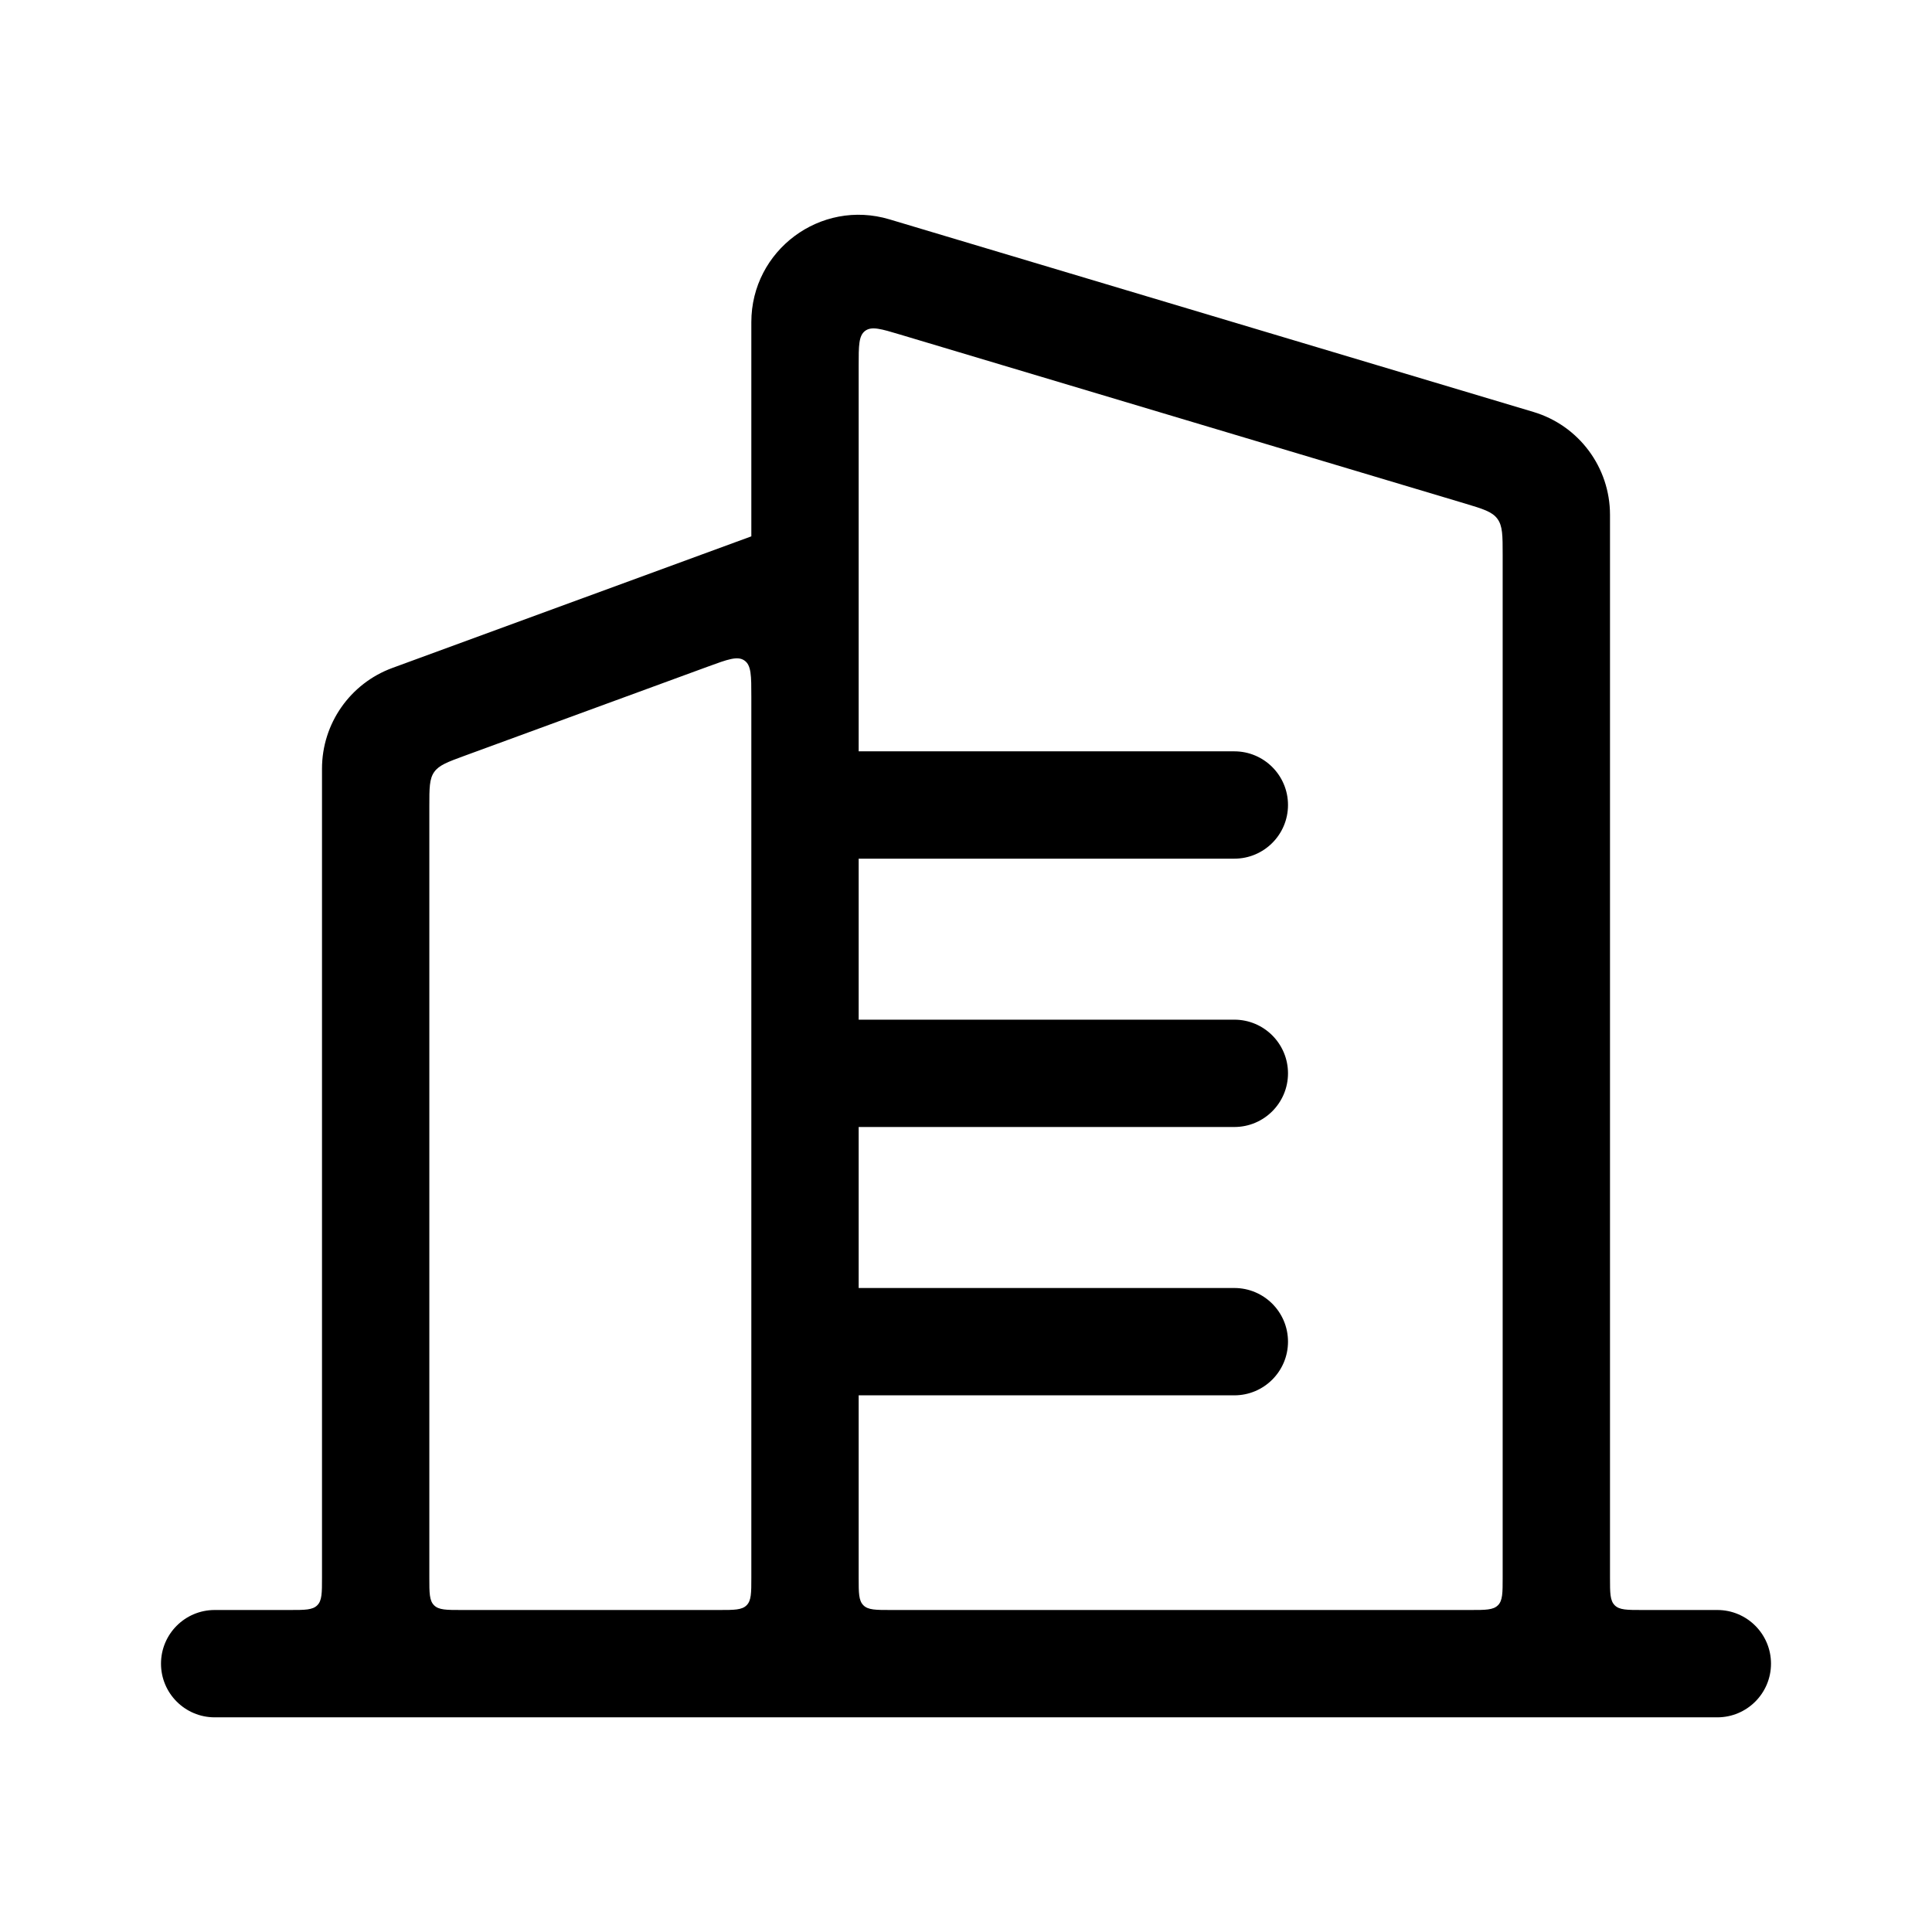
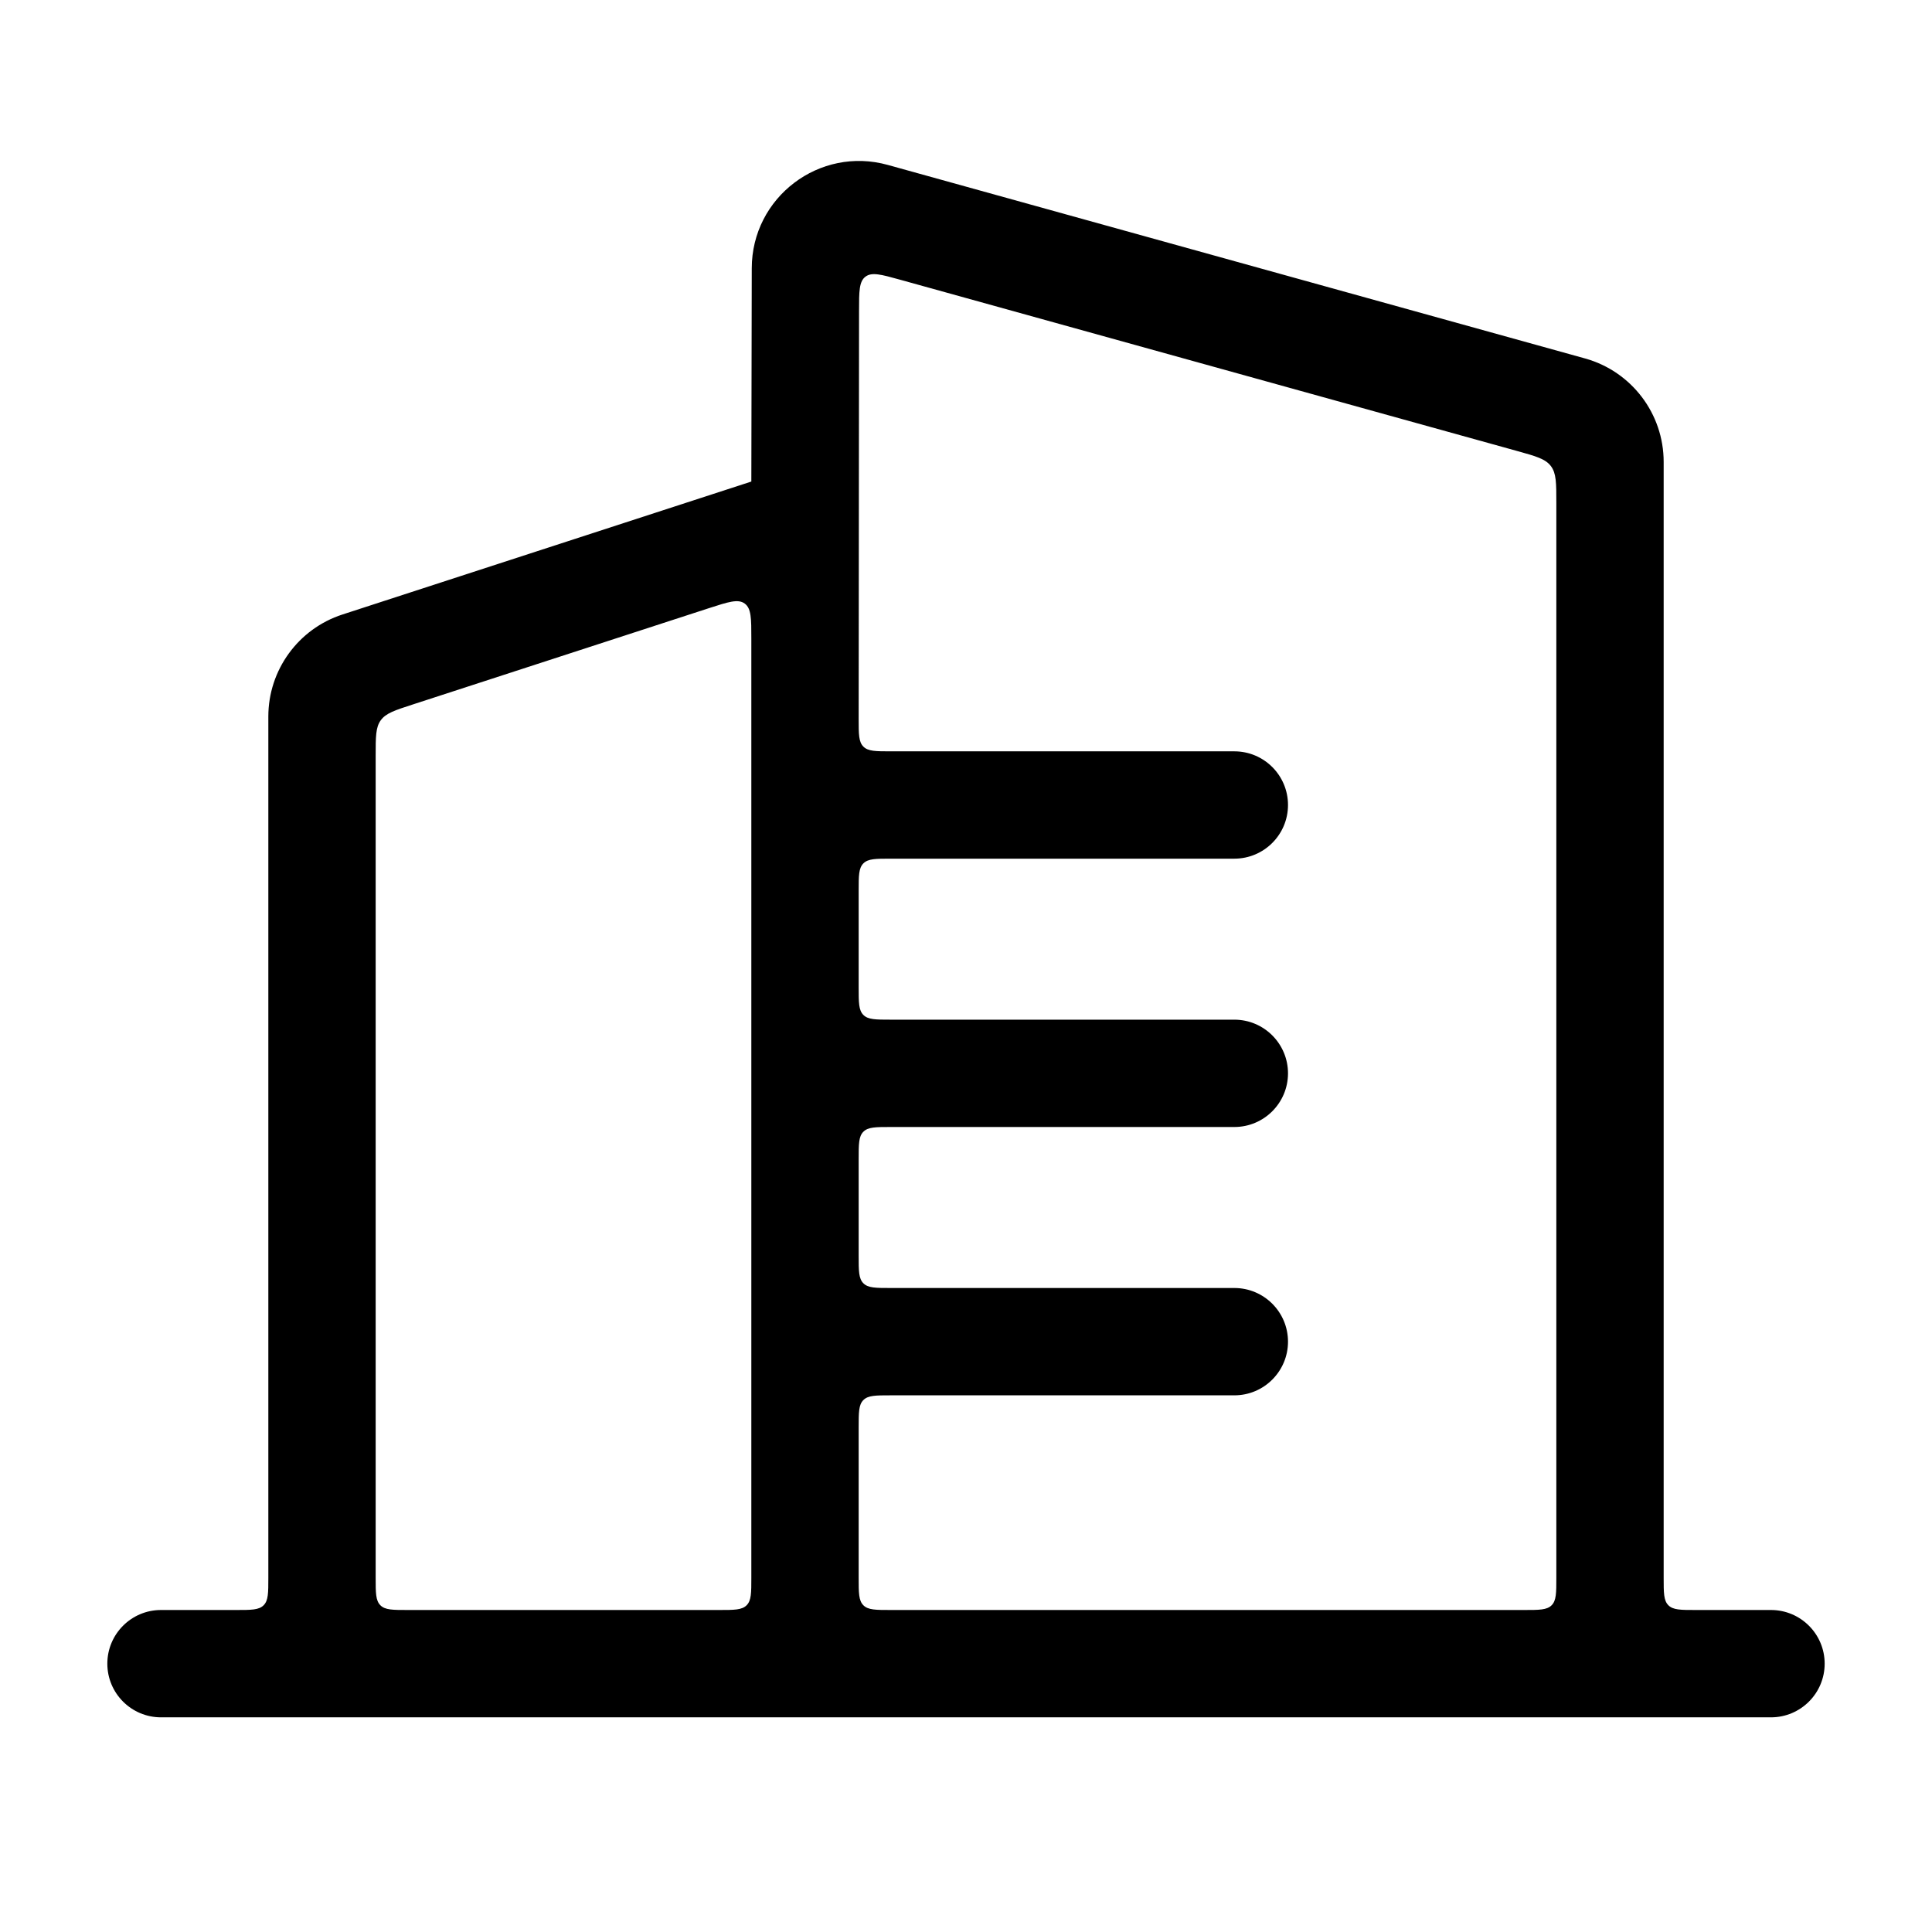
<svg xmlns="http://www.w3.org/2000/svg" width="36" height="36" viewBox="0 0 36 36" fill="none">
-   <path fill-rule="evenodd" clip-rule="evenodd" d="M16.573 4.087C15.29 3.703 14 4.664 14 6.003V9.994L7.312 12.446C6.524 12.735 6 13.484 6 14.323V29.4C6 29.683 6 29.824 5.912 29.912C5.824 30 5.683 30 5.4 30H4C3.448 30 3 30.448 3 31C3 31.552 3.448 32 4 32L32 32C32.552 32 33 31.552 33 31C33 30.448 32.552 30 32 30H30.6C30.317 30 30.176 30 30.088 29.912C30 29.824 30 29.683 30 29.4V9.592C30 8.709 29.42 7.929 28.573 7.676L16.573 4.087ZM14 29.4C14 29.683 14 29.824 13.912 29.912C13.824 30 13.683 30 13.4 30H8.6C8.317 30 8.176 30 8.088 29.912C8 29.824 8 29.683 8 29.4V15.022C8 14.684 8 14.515 8.09 14.386C8.18 14.258 8.339 14.199 8.656 14.083L13.194 12.42C13.56 12.286 13.744 12.218 13.872 12.308C14 12.397 14 12.593 14 12.983V29.4ZM16 16H23C23.552 16 24 15.552 24 15C24 14.448 23.552 14 23 14H16V6.809C16 6.44 16 6.255 16.121 6.165C16.242 6.075 16.418 6.128 16.772 6.234L27.287 9.379C27.63 9.482 27.802 9.533 27.901 9.666C28 9.799 28 9.978 28 10.337V29.4C28 29.683 28 29.824 27.912 29.912C27.824 30 27.683 30 27.4 30H16.6C16.317 30 16.176 30 16.088 29.912C16 29.824 16 29.683 16 29.4V26H23C23.552 26 24 25.552 24 25C24 24.448 23.552 24 23 24H16V21H23C23.552 21 24 20.552 24 20C24 19.448 23.552 19 23 19H16V16Z" fill="currentColor" />
+   <path fill-rule="evenodd" clip-rule="evenodd" d="M16.546 3.074C15.271 2.718 14.008 3.676 14.008 5L14 8.973L6.382 11.45C5.558 11.717 5 12.485 5 13.351V29.4C5 29.683 5 29.824 4.912 29.912C4.824 30 4.683 30 4.4 30H3C2.448 30 2 30.448 2 31C2 31.552 2.448 32 3 32L33 32C33.552 32 34 31.552 34 31C34 30.448 33.552 30 33 30H31.6C31.317 30 31.176 30 31.088 29.912C31 29.824 31 29.683 31 29.4V8.607C31 7.709 30.402 6.922 29.538 6.68L16.546 3.074ZM7 29.4C7 29.683 7 29.824 7.088 29.912C7.176 30 7.317 30 7.6 30H13.4C13.683 30 13.824 30 13.912 29.912C14 29.824 14 29.683 14 29.4V11.902C14 11.525 14 11.336 13.876 11.246C13.753 11.156 13.573 11.215 13.214 11.331L7.691 13.127C7.358 13.235 7.191 13.289 7.095 13.421C7 13.552 7 13.727 7 14.078V29.4ZM16 16.6C16 16.317 16 16.176 16.088 16.088C16.176 16 16.317 16 16.6 16H23C23.552 16 24 15.552 24 15C24 14.447 23.552 14 23 14H16.601C16.317 14 16.176 14 16.088 13.912C16 13.824 16 13.682 16 13.399L16.007 5.789C16.007 5.427 16.008 5.246 16.126 5.156C16.244 5.066 16.419 5.114 16.768 5.211L28.267 8.403C28.62 8.501 28.796 8.55 28.898 8.684C29 8.818 29 9.001 29 9.367V29.4C29 29.683 29 29.824 28.912 29.912C28.824 30 28.683 30 28.4 30L16.6 30C16.317 30 16.176 30 16.088 29.912C16 29.824 16 29.683 16 29.4V26.6C16 26.317 16 26.175 16.088 26.088C16.176 26 16.317 26 16.6 26H23C23.552 26 24 25.552 24 25C24 24.448 23.552 24 23 24H16.6C16.317 24 16.176 24 16.088 23.912C16 23.824 16 23.683 16 23.4V21.6C16 21.317 16 21.175 16.088 21.088C16.176 21 16.317 21 16.6 21H23C23.552 21 24 20.552 24 20C24 19.448 23.552 19 23 19H16.6C16.317 19 16.176 19 16.088 18.912C16 18.824 16 18.683 16 18.4V16.6Z" fill="currentColor" />
</svg>
